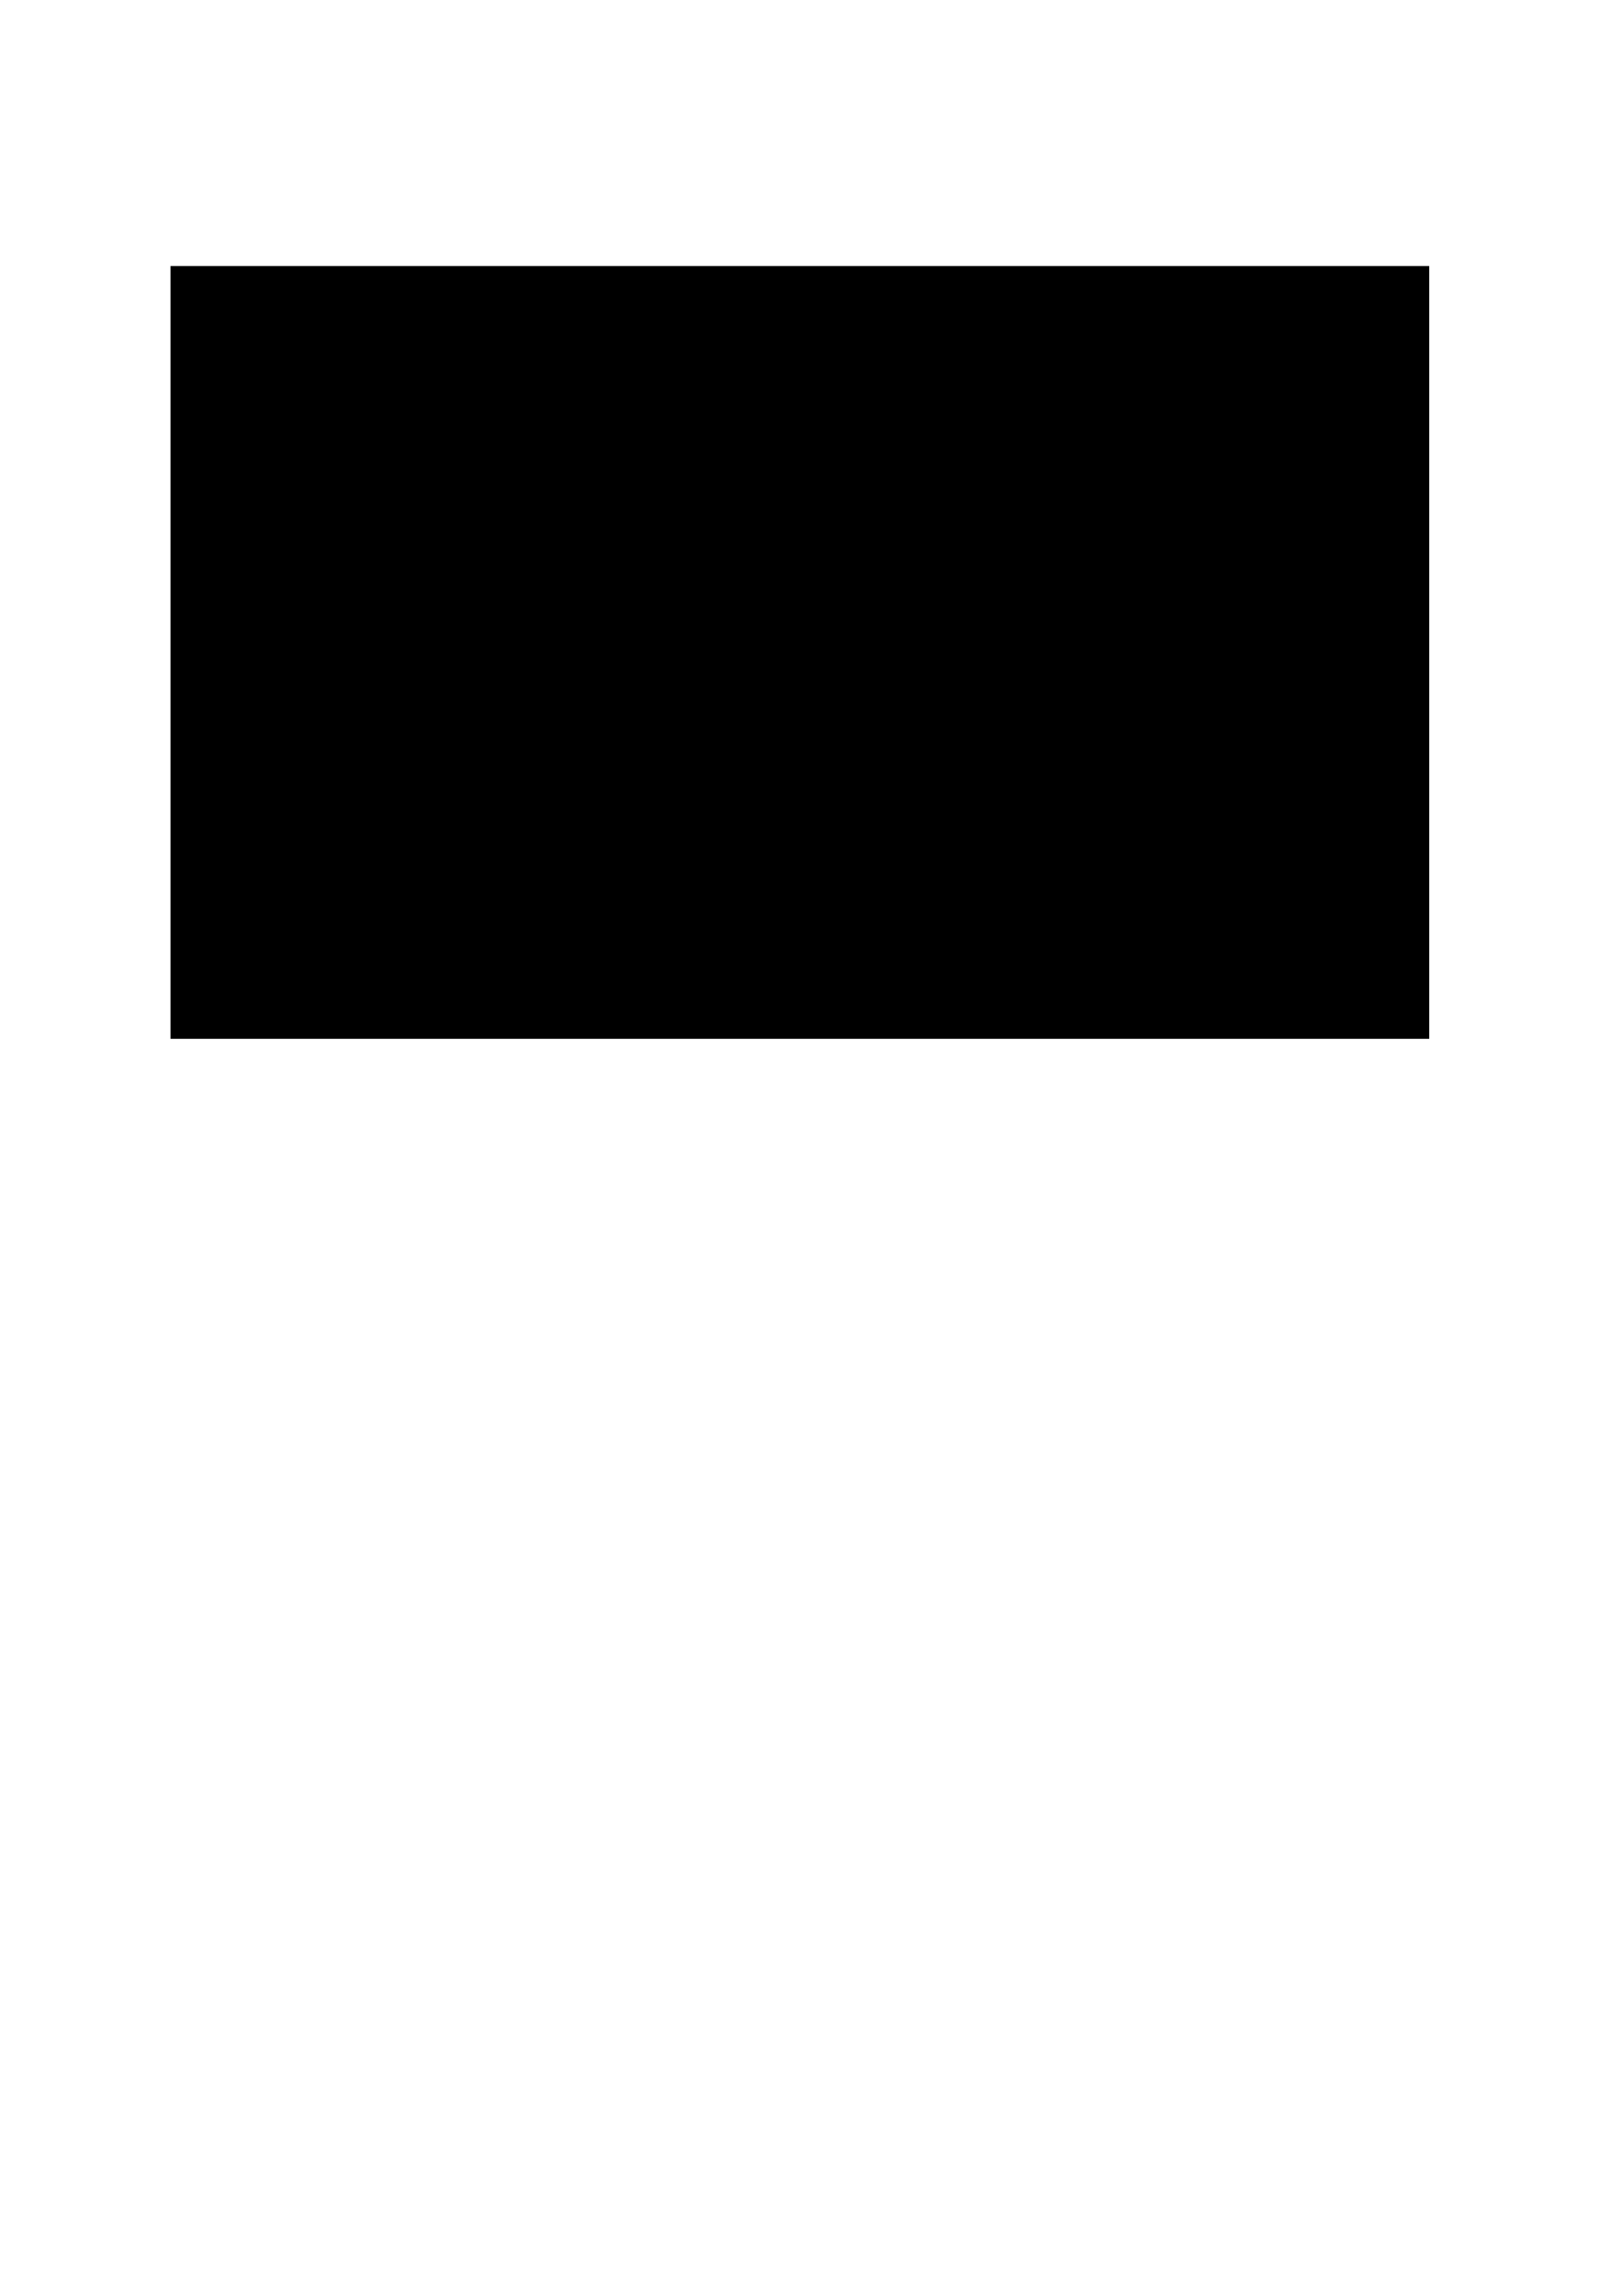
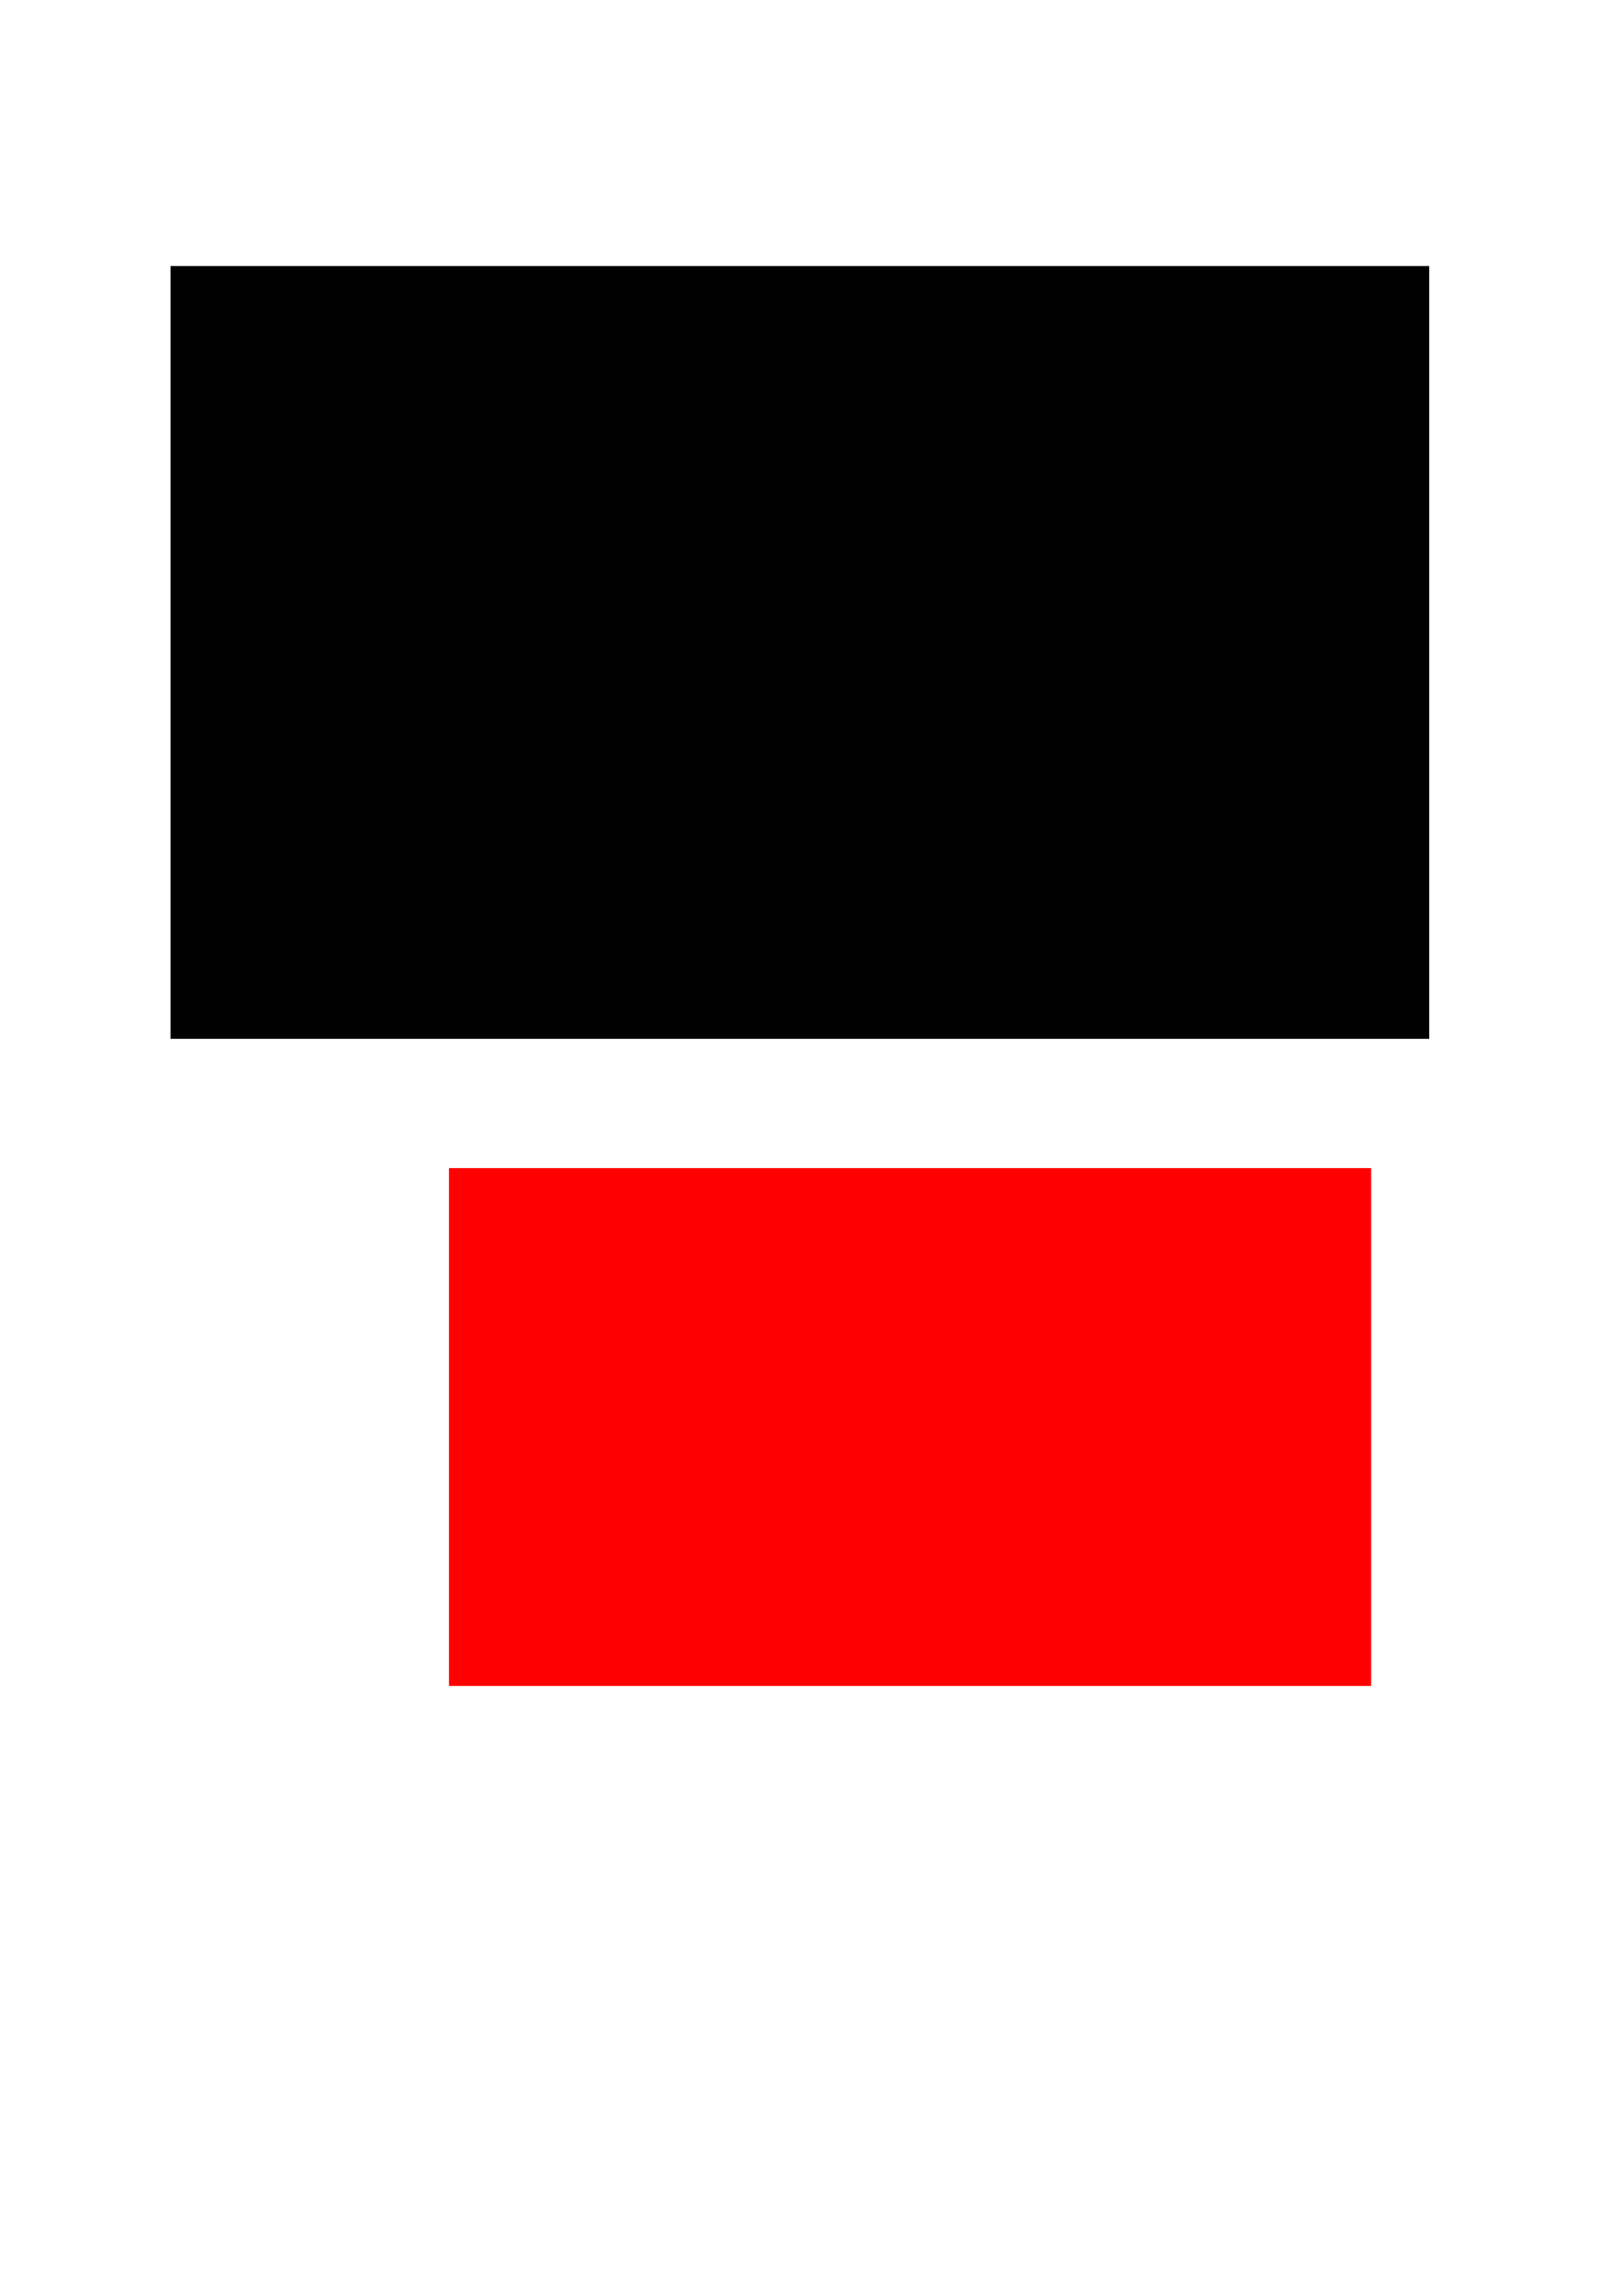
<svg xmlns="http://www.w3.org/2000/svg" width="210mm" height="297mm" viewBox="0 0 210 297" version="1.1" id="svg5">
  <defs id="defs2" />
  <g id="layer1">
    <rect style="fill:#000000;stroke:#000000;stroke-width:0.265;stroke-linecap:round" id="rect255" width="162.528" height="99.701" x="22.185" y="34.545" />
+     <rect style="fill:#ff0000;stroke-width:0.265" id="rect215" width="119.263" height="66.988" x="58.069" y="151.1" />
  </g>
</svg>
